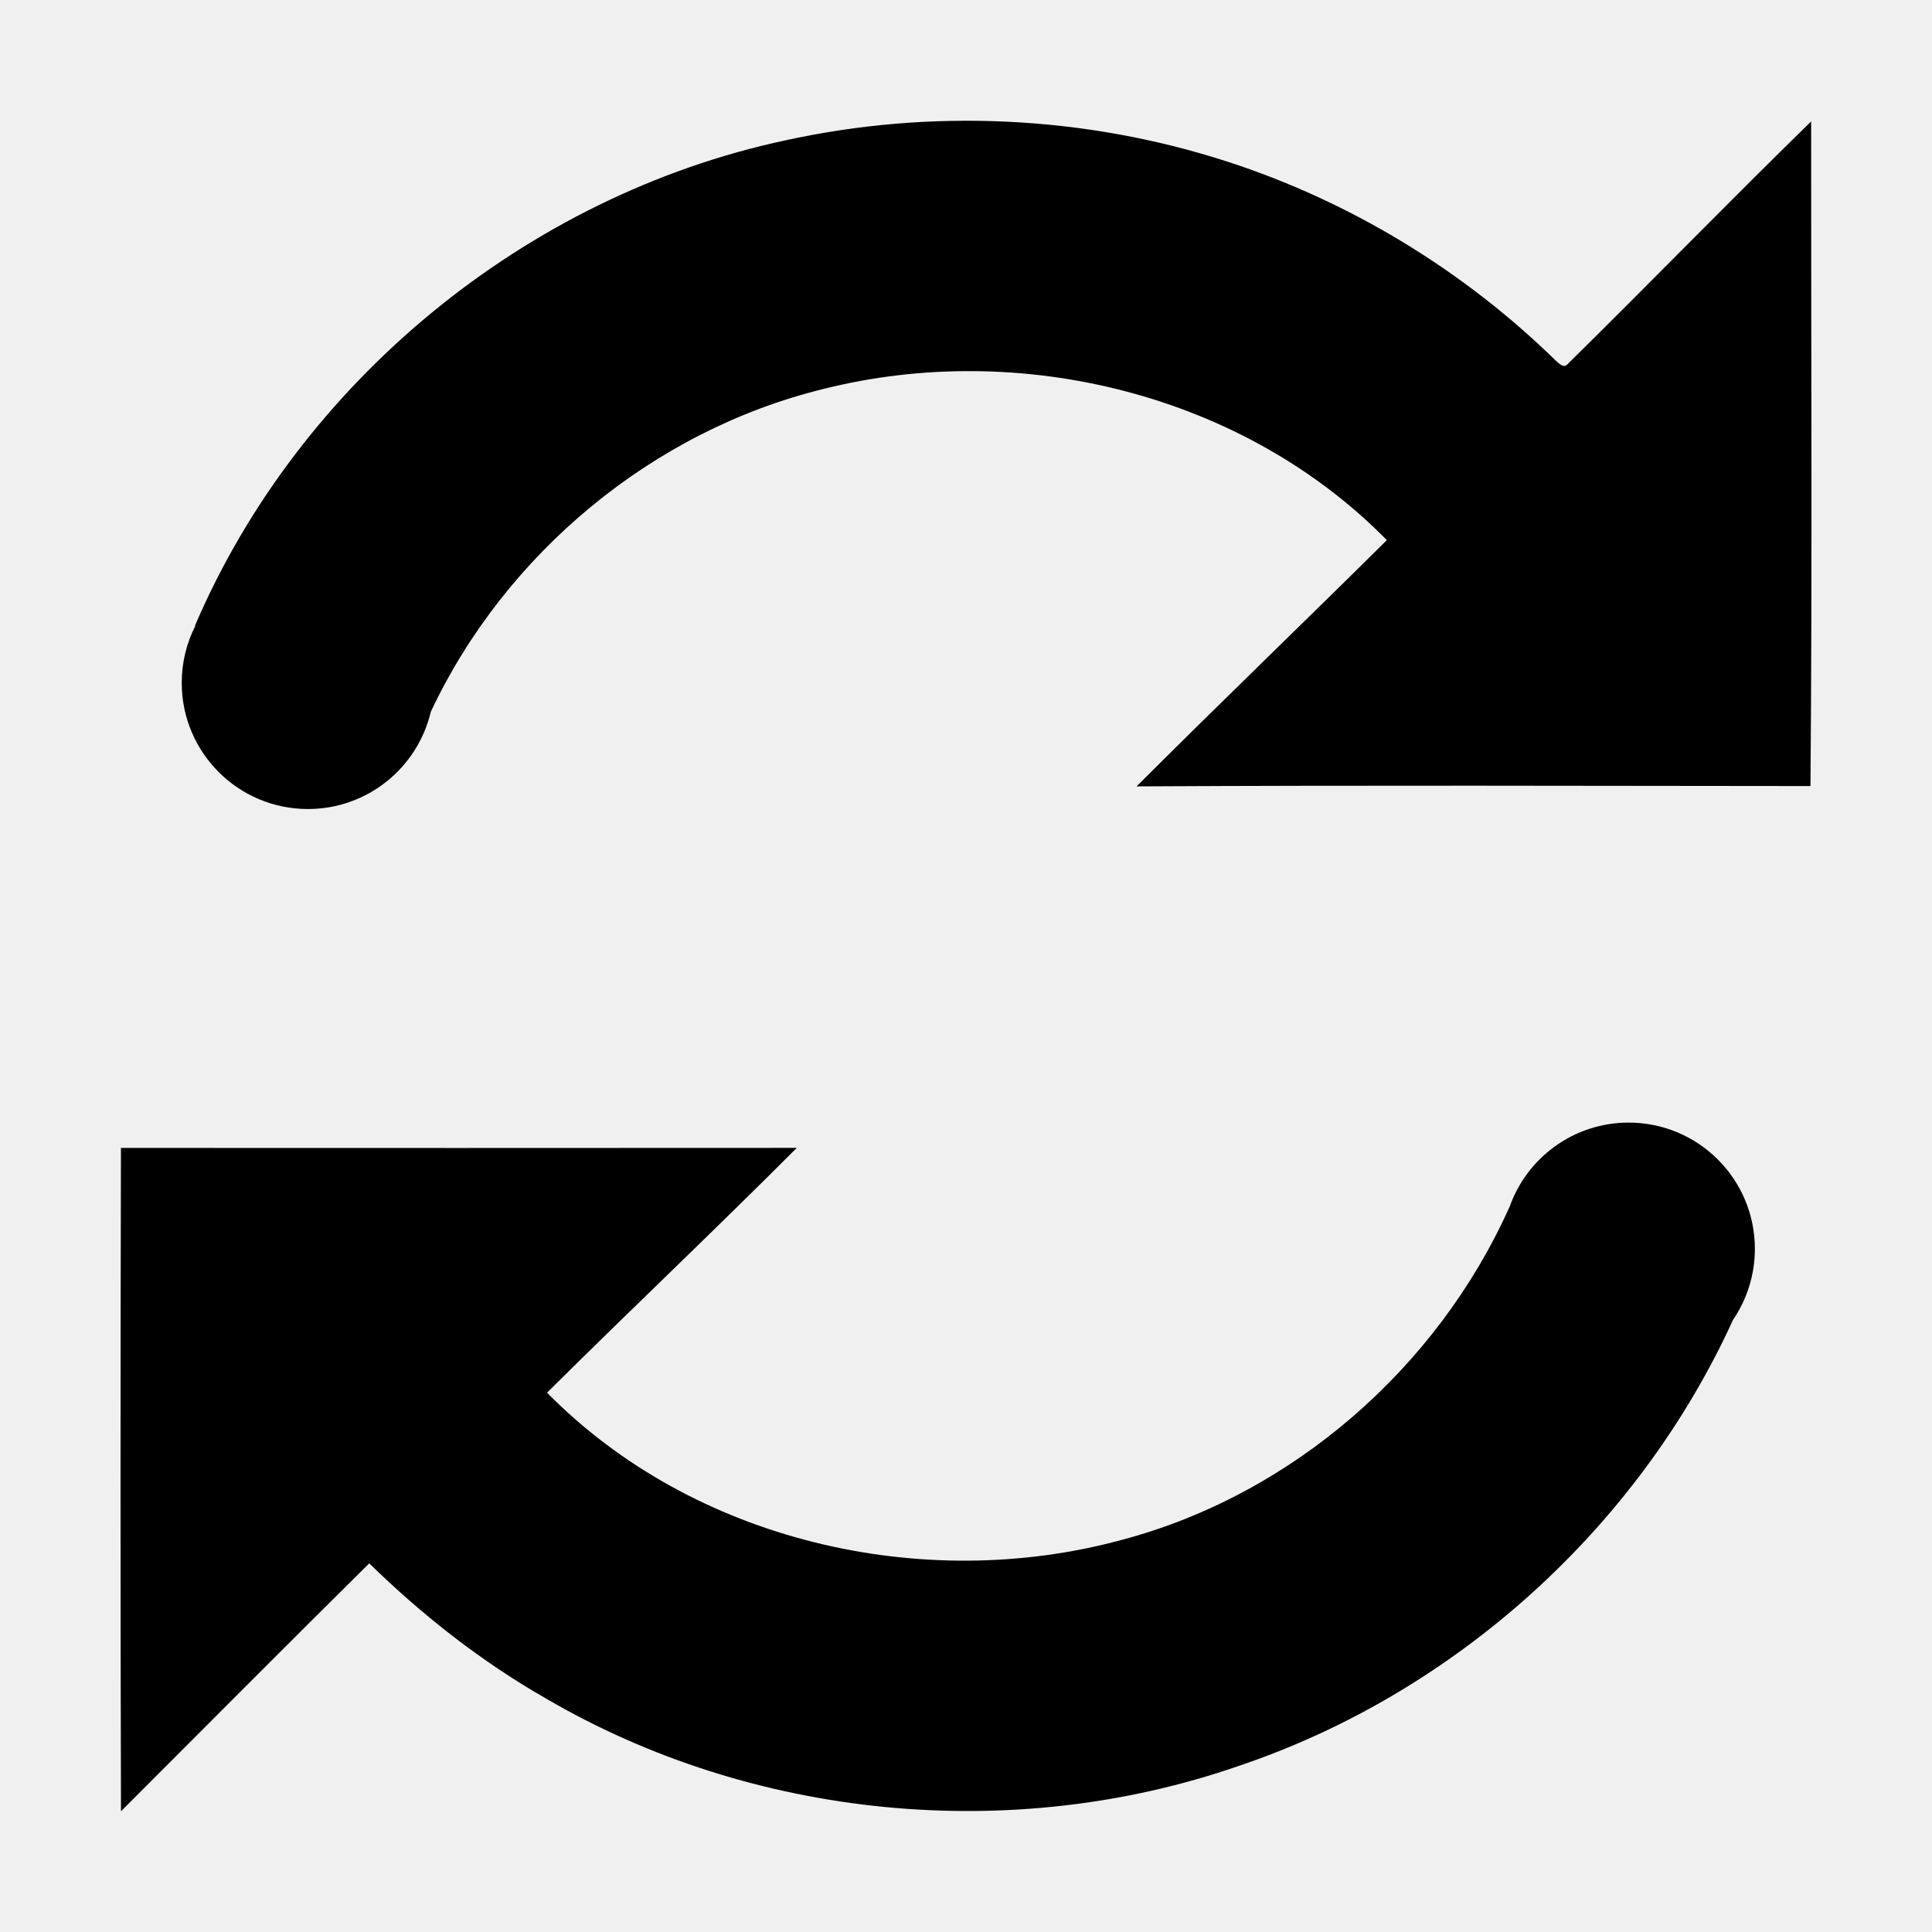
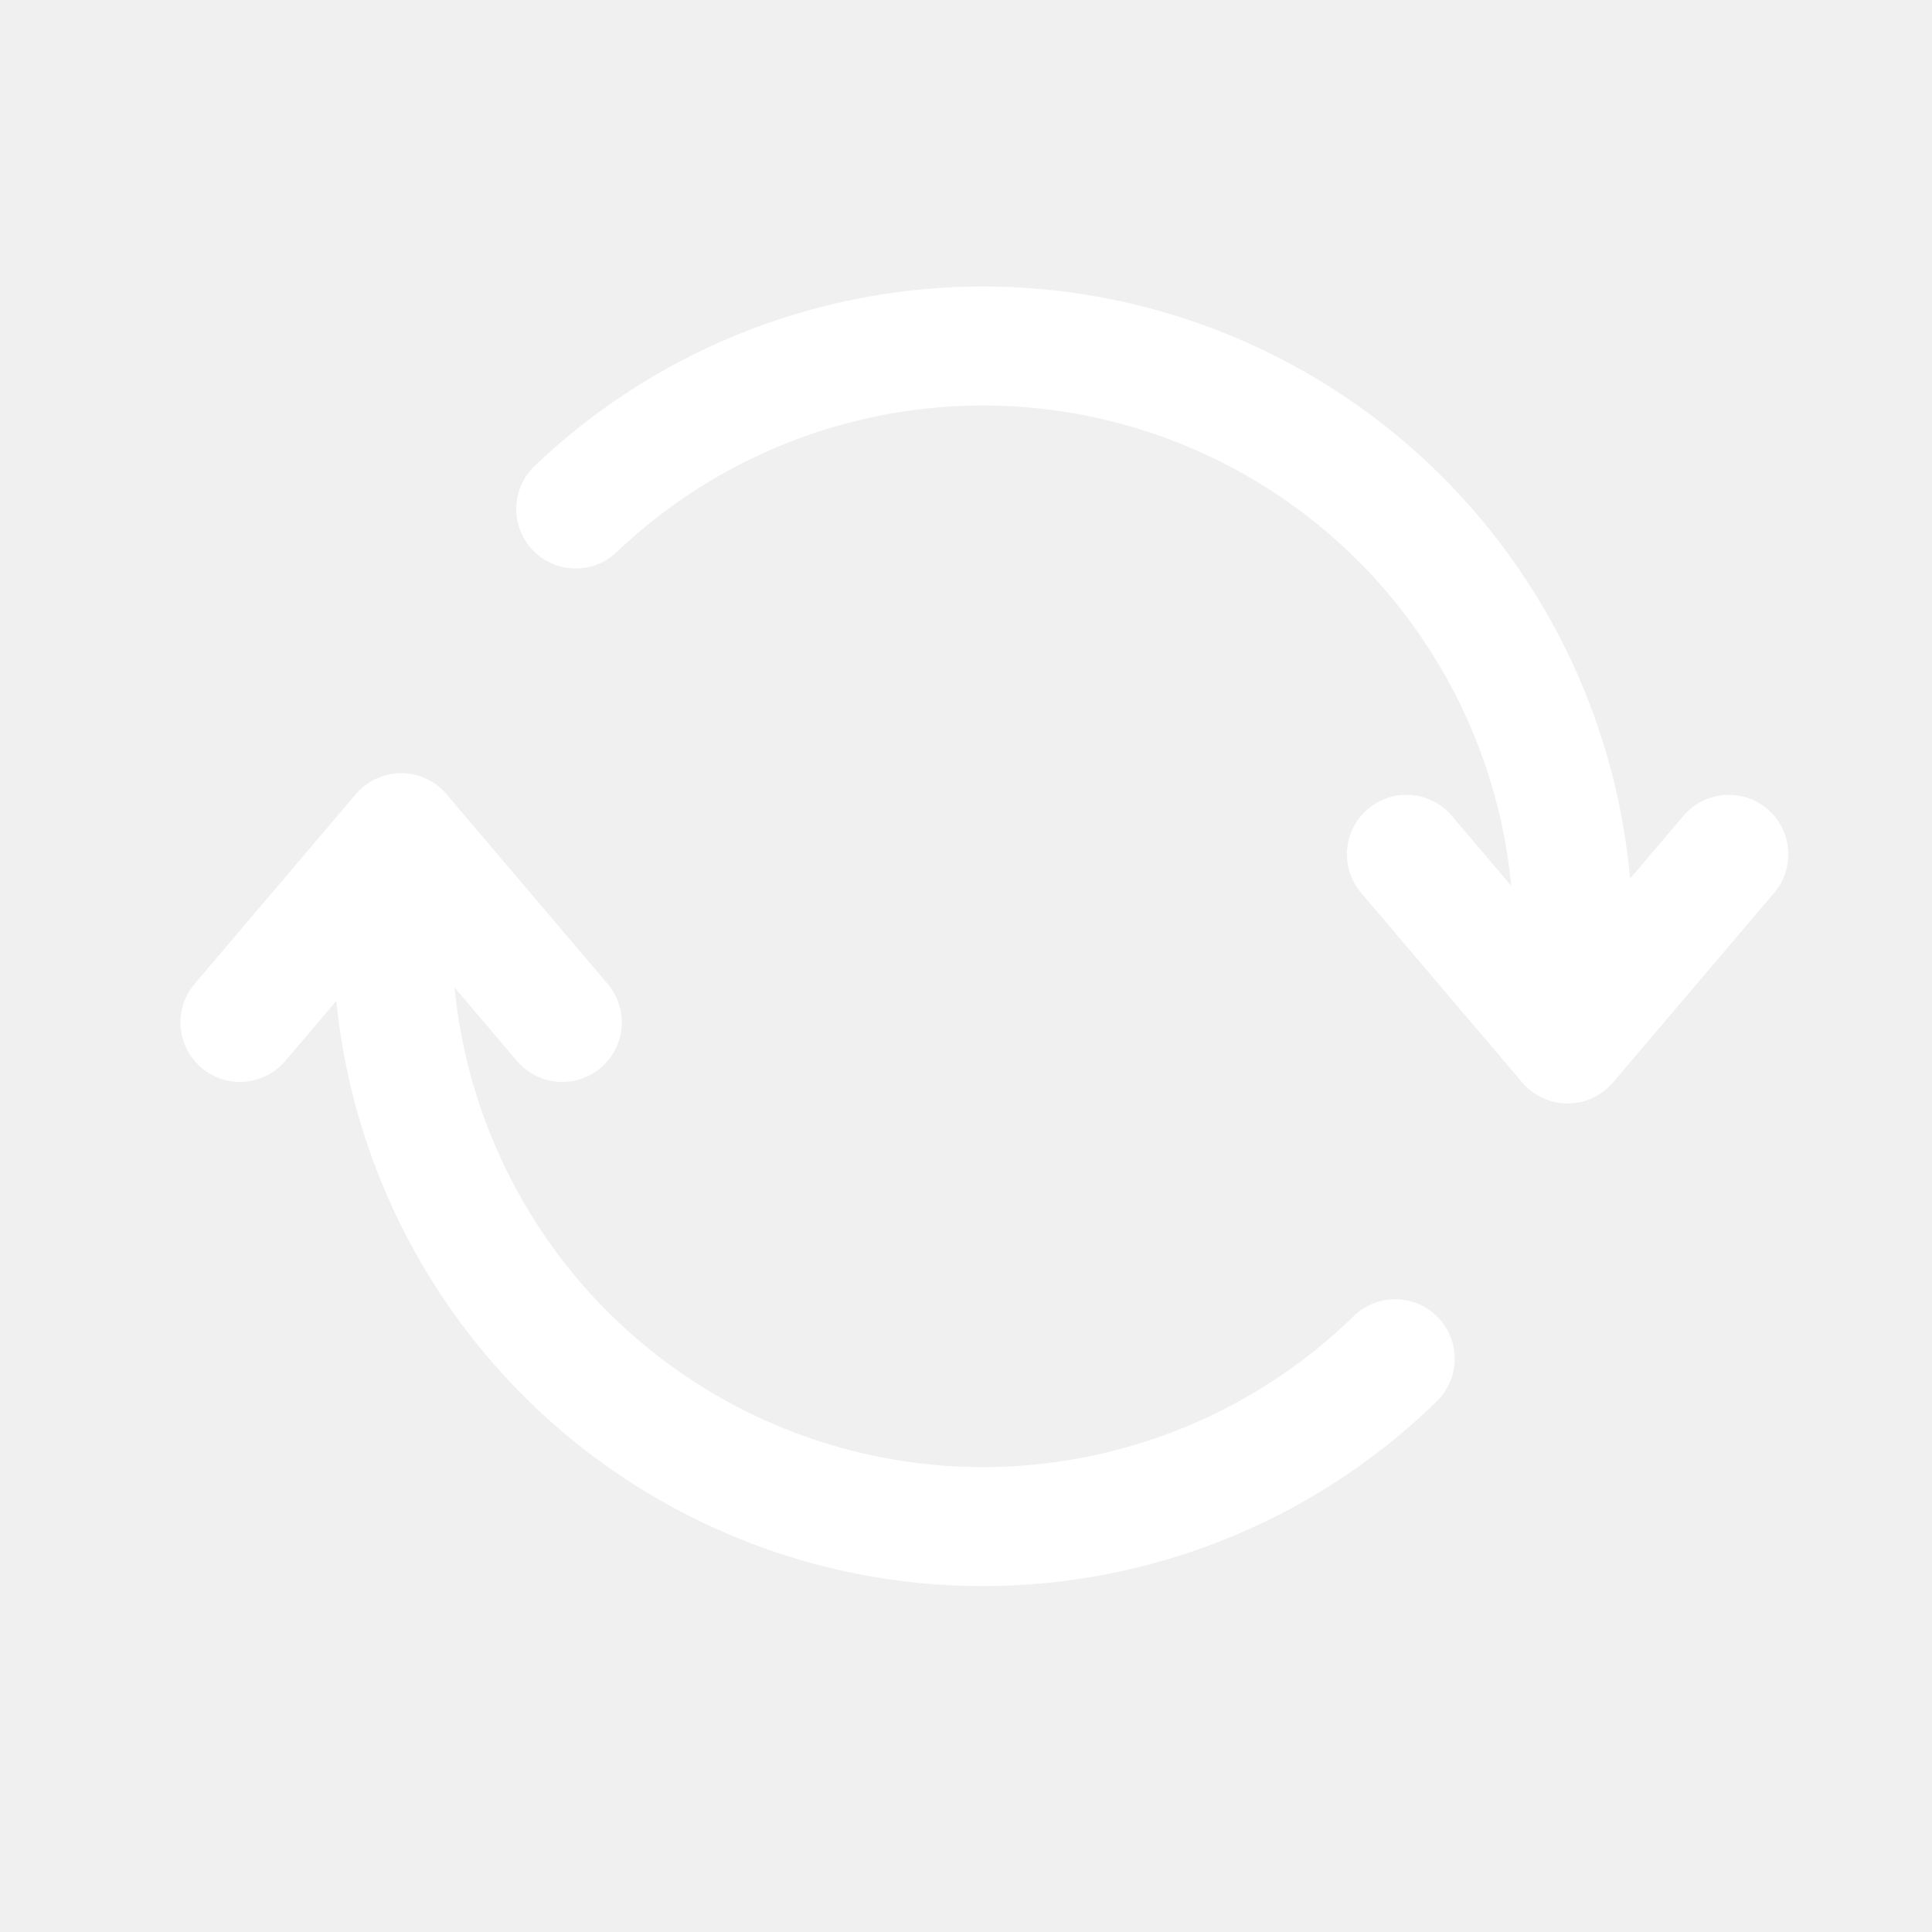
- <svg xmlns="http://www.w3.org/2000/svg" version="1.1" id="Layer_1" x="0px" y="0px" width="80px" height="80px" viewBox="0 0 512 512" enable-background="new 0 0 80 80" xml:space="preserve">
-   <g>
-     <path d="M479.971,32.18c-21.72,21.211-42.89,43-64.52,64.301c-1.05,1.23-2.26-0.16-3.09-0.85   c-24.511-23.98-54.58-42.281-87.221-52.84c-37.6-12.16-78.449-14.07-117.029-5.59c-68.67,14.67-128.811,64.059-156.44,128.609   c0.031,0.014,0.062,0.025,0.093,0.039c-2.3,4.537-3.605,9.666-3.605,15.1c0,18.475,14.977,33.451,33.451,33.451   c15.831,0,29.084-11.002,32.555-25.773c19.757-41.979,58.832-74.445,103.967-85.527c52.2-13.17,111.37,1.33,149.4,40.041   c-22.03,21.83-44.391,43.34-66.33,65.26c59.52-0.32,119.06-0.141,178.59-0.09C480.291,149.611,479.931,90.891,479.971,32.18z" />
-     <path d="M431.609,297.5c-14.62,0-27.041,9.383-31.591,22.453c-0.009-0.004-0.019-0.008-0.027-0.012   c-19.11,42.59-57.57,76.219-102.84,88.18c-52.799,14.311-113.45,0.299-152.179-39.051c21.92-21.76,44.369-43.01,66.189-64.869   c-59.7,0.049-119.41,0.029-179.11,0.01c-0.14,58.6-0.159,117.189,0.011,175.789c21.92-21.91,43.75-43.91,65.79-65.699   c14.109,13.789,29.76,26.07,46.92,35.869c54.739,31.971,123.399,38.602,183.299,17.891   c57.477-19.297,106.073-63.178,131.212-118.318c3.645-5.357,5.776-11.824,5.776-18.793C465.06,312.477,450.083,297.5,431.609,297.5   z" />
-   </g>
+ <svg xmlns="http://www.w3.org/2000/svg" width="25" height="25" viewBox="0 0 25 25" fill="none" version="1.1" id="svg8">
+   <defs id="defs12">
+     <linearGradient id="linearGradient2049">
+       <stop style="stop-color:#72c560;stop-opacity:1;" offset="0" id="stop2047" />
+     </linearGradient>
+   </defs>
+   <path style="fill:none;stroke:#ffffff;stroke-width:1.54;stroke-linecap:round;stroke-linejoin:miter;stroke-miterlimit:4;stroke-dasharray:none;stroke-opacity:1;paint-order:markers stroke fill" id="path2257" d="M 18.054,17.582 A 7.639,7.639 0 0 1 9.299,18.946 7.639,7.639 0 0 1 5.146,11.119" />
+   <path style="fill:none;stroke:#ffffff;stroke-width:1.54;stroke-linecap:round;stroke-linejoin:round;stroke-miterlimit:4;stroke-dasharray:none;stroke-opacity:1" d="M 3.105,13.23 5.191,10.775 7.276,13.23" id="path2508" />
+   <path style="fill:none;stroke:#ffffff;stroke-width:1.54;stroke-linecap:round;stroke-linejoin:round;stroke-miterlimit:4;stroke-dasharray:none;stroke-opacity:1" d="m 22.371,11.055 -2.086,2.454 -2.086,-2.454" id="path2898" />
+   <path style="fill:none;stroke:#ffffff;stroke-width:1.54;stroke-linecap:round;stroke-linejoin:miter;stroke-miterlimit:4;stroke-dasharray:none;stroke-opacity:1;paint-order:markers stroke fill" id="path3024" d="M 7.45,6.586 A 7.638,7.639 0 0 1 15.746,5.103 7.638,7.639 0 0 1 20.356,12.159" />
</svg>
